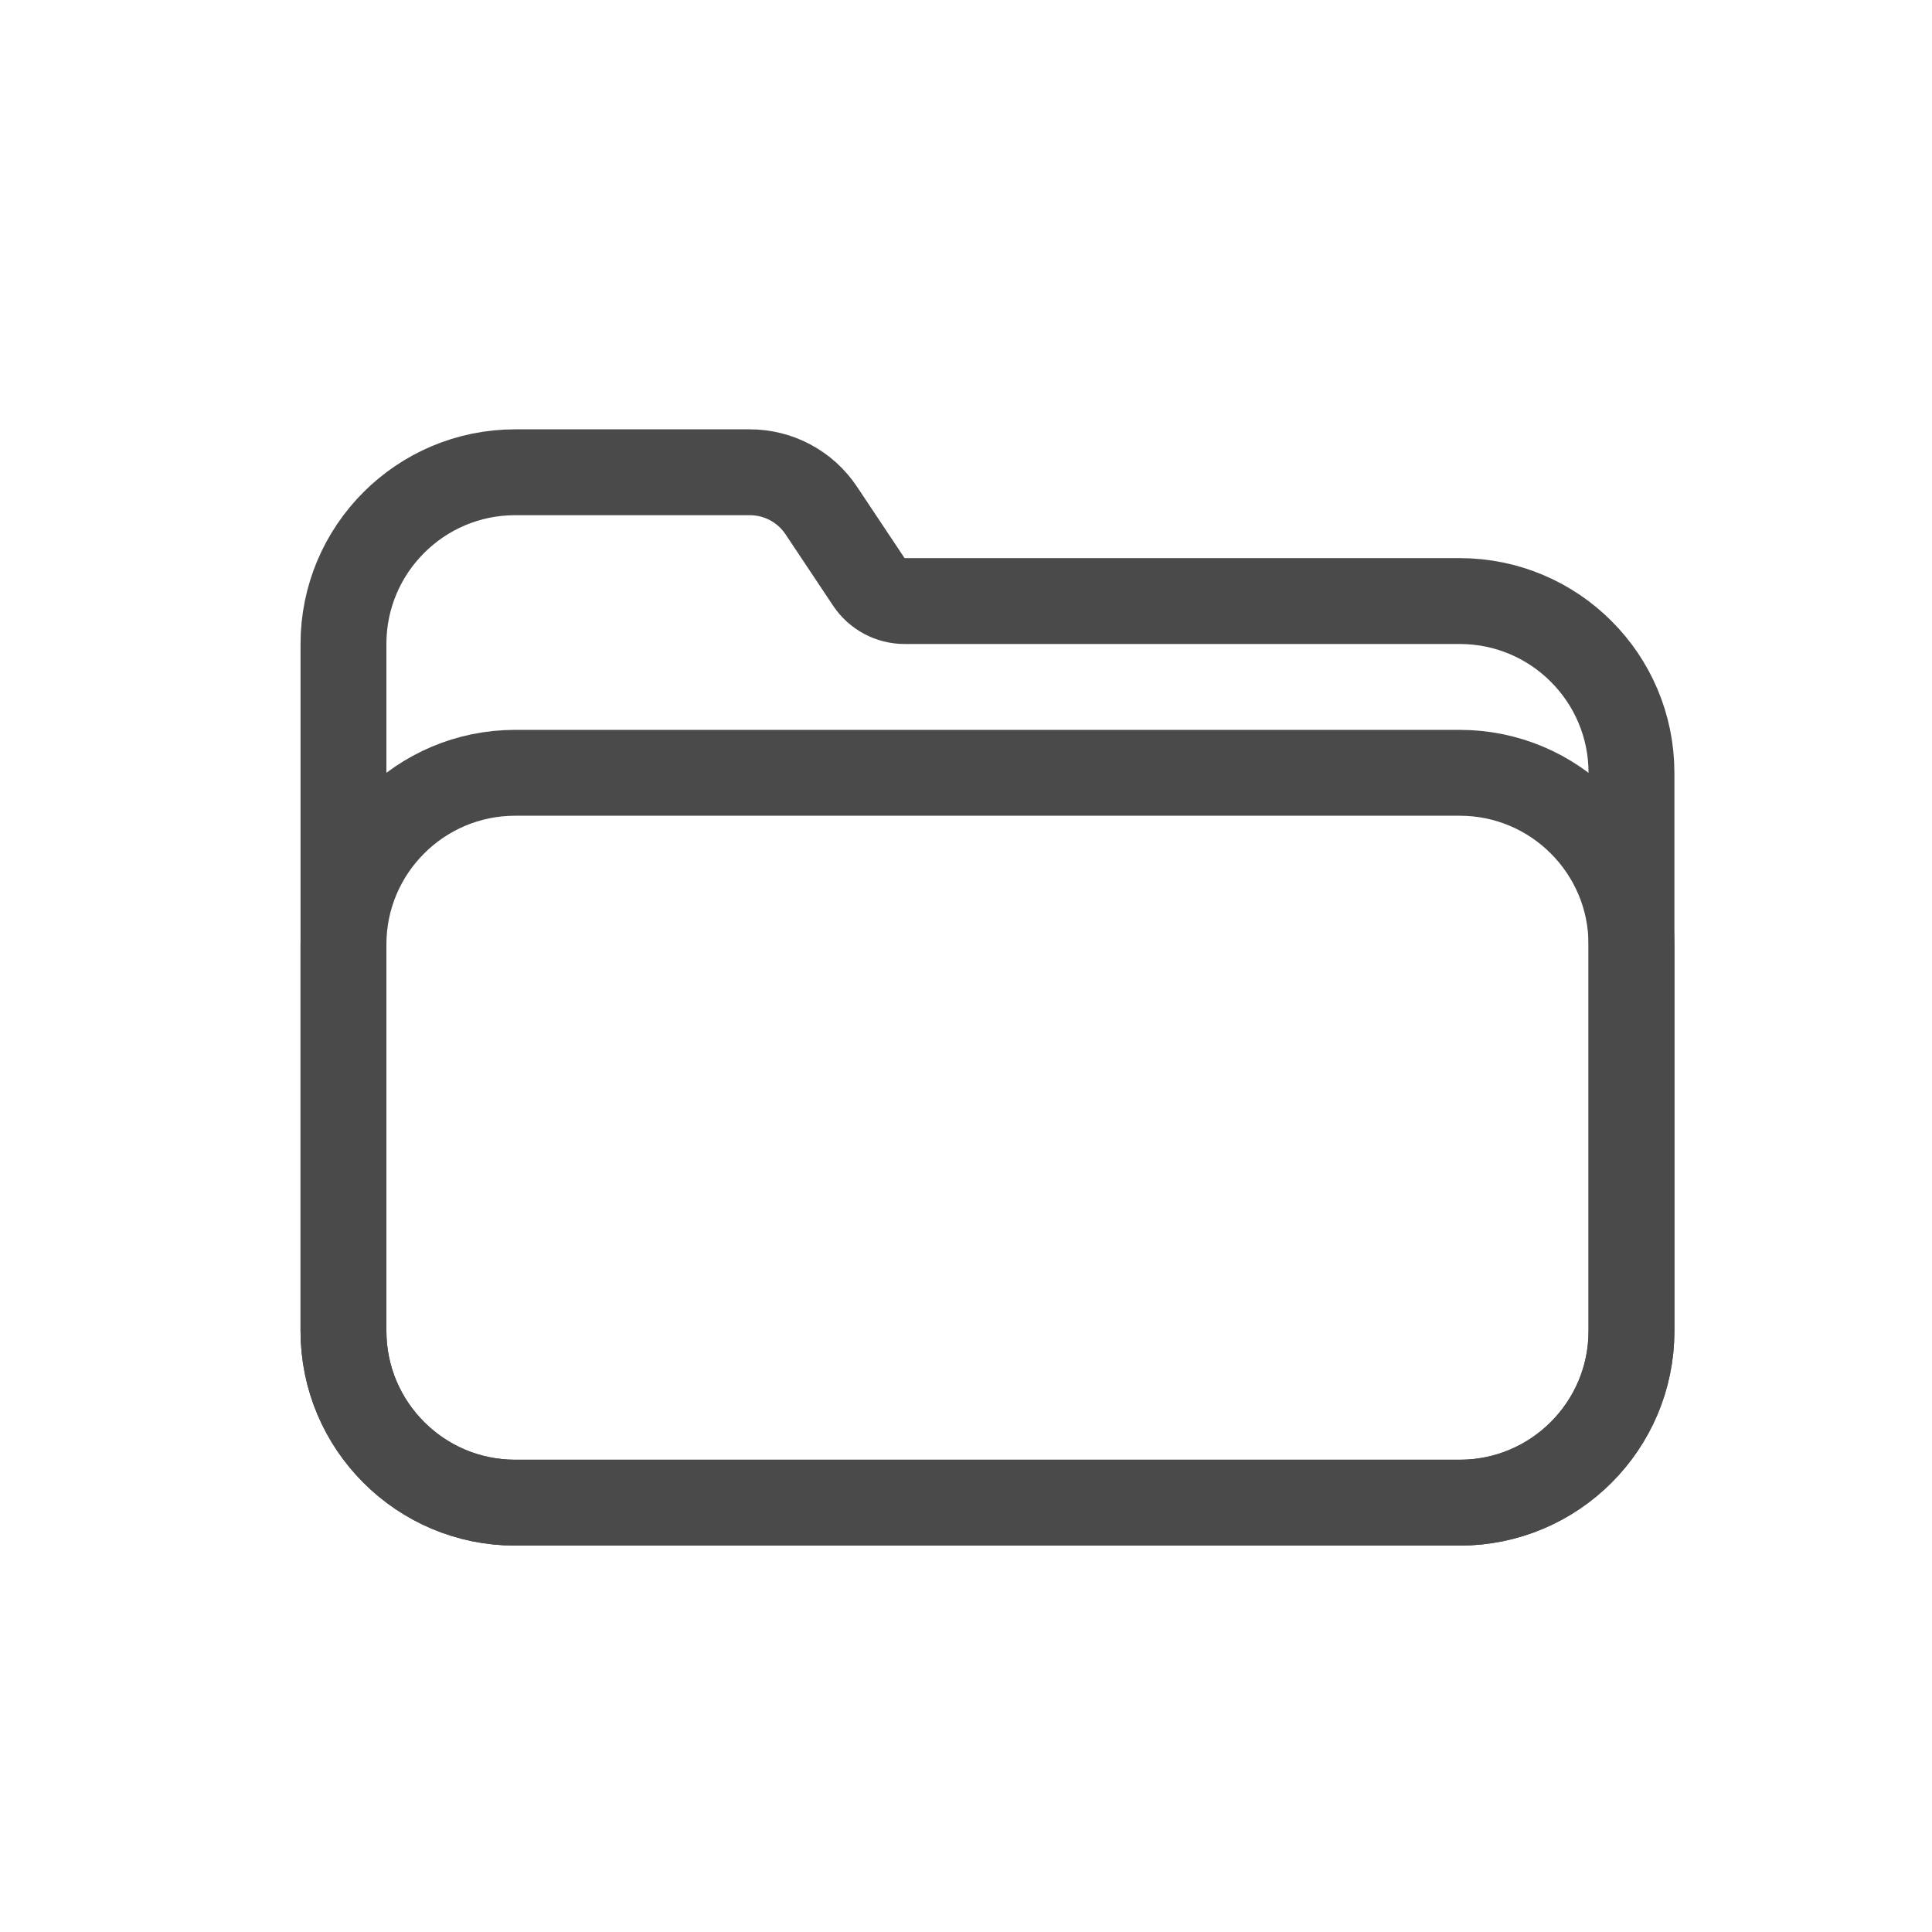
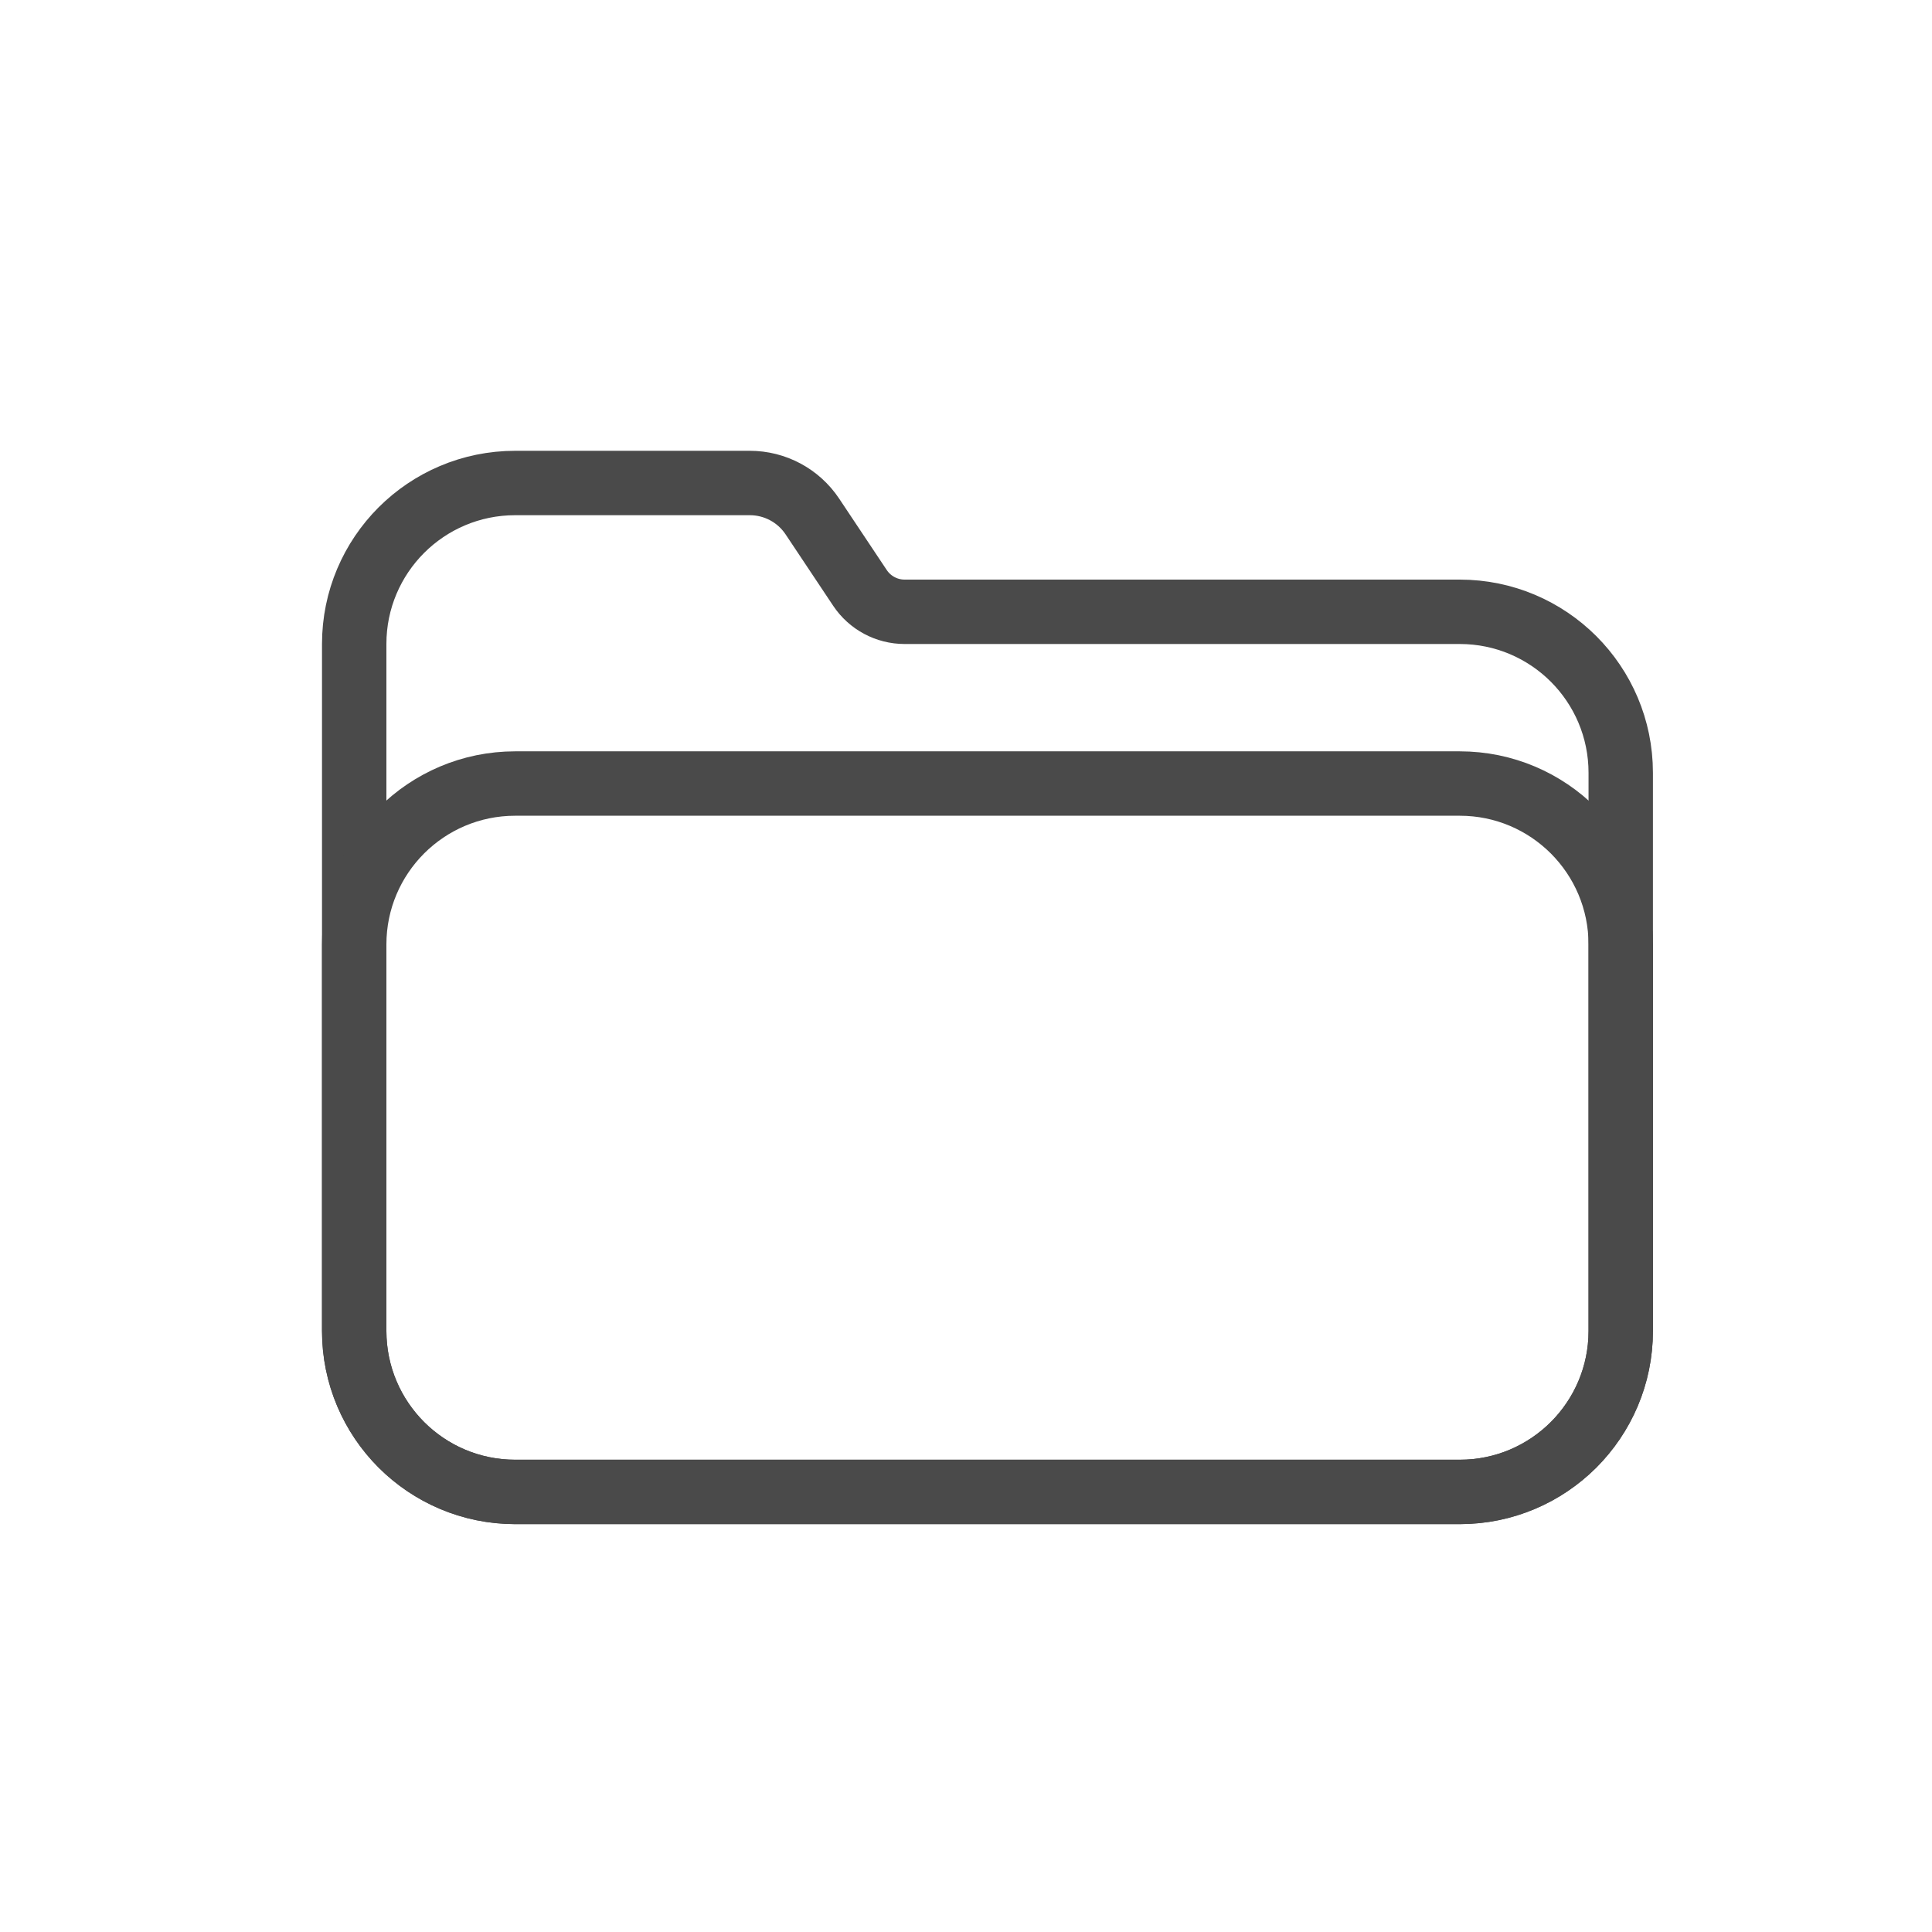
<svg xmlns="http://www.w3.org/2000/svg" width="45px" height="45px" viewBox="0 0 45 45" version="1.1">
  <g id="tabicon/-folder-black" stroke="none" stroke-width="1" fill="none" fill-rule="evenodd">
-     <path d="M17.465,11 C18.134,11 18.758,11.334 19.129,11.891 L19.129,11.891 L20.238,13.555 C20.424,13.833 20.736,14 21.07,14 L21.07,14 L34,14 C35.105,14 36.105,14.448 36.828,15.172 C37.552,15.895 38,16.895 38,18 L38,18 L38,31 C38,32.105 37.552,33.105 36.828,33.828 C36.105,34.552 35.105,35 34,35 L34,35 L12,35 C10.895,35 9.895,34.552 9.172,33.828 C8.448,33.105 8,32.105 8,31 L8,31 L8,15 C8,13.895 8.448,12.895 9.172,12.172 C9.895,11.448 10.895,11 12,11 L12,11 Z" id="Rectangle-Copy-3" stroke="#4A4A4A" stroke-width="2" />
-     <path d="M34,18 C35.105,18 36.105,18.448 36.828,19.172 C37.552,19.895 38,20.895 38,22 L38,22 L38,31 C38,32.105 37.552,33.105 36.828,33.828 C36.105,34.552 35.105,35 34,35 L34,35 L12,35 C10.895,35 9.895,34.552 9.172,33.828 C8.448,33.105 8,32.105 8,31 L8,31 L8,22 C8,20.895 8.448,19.895 9.172,19.172 C9.895,18.448 10.895,18 12,18 L12,18 Z" id="Rectangle-Copy-3" stroke="#4A4A4A" stroke-width="2" />
+     <path d="M17.465,11.25 C18.05,11.25 18.596,11.542 18.921,12.029 L18.921,12.029 L20.03,13.693 C20.262,14.041 20.652,14.25 21.07,14.25 L21.07,14.25 L34,14.25 C35.036,14.25 35.973,14.67 36.652,15.348 C37.33,16.027 37.75,16.964 37.75,18 L37.75,18 L37.75,31 C37.75,32.036 37.33,32.973 36.652,33.652 C35.973,34.33 35.036,34.75 34,34.75 L34,34.75 L12,34.75 C10.964,34.75 10.027,34.33 9.348,33.652 C8.67,32.973 8.25,32.036 8.25,31 L8.25,31 L8.25,15 C8.25,13.964 8.67,13.027 9.348,12.348 C10.027,11.67 10.964,11.25 12,11.25 L12,11.25 Z" id="Rectangle-Copy-3" stroke="#4A4A4A" stroke-width="1.5" />
+     <path d="M34,18.25 C35.036,18.25 35.973,18.67 36.652,19.348 C37.33,20.027 37.75,20.964 37.75,22 L37.75,22 L37.75,31 C37.75,32.036 37.33,32.973 36.652,33.652 C35.973,34.33 35.036,34.75 34,34.75 L34,34.75 L12,34.75 C10.964,34.75 10.027,34.33 9.348,33.652 C8.67,32.973 8.25,32.036 8.25,31 L8.25,31 L8.25,22 C8.25,20.964 8.67,20.027 9.348,19.348 C10.027,18.67 10.964,18.25 12,18.25 L12,18.25 Z" id="Rectangle-Copy-3" stroke="#4A4A4A" stroke-width="1.5" />
  </g>
</svg>
